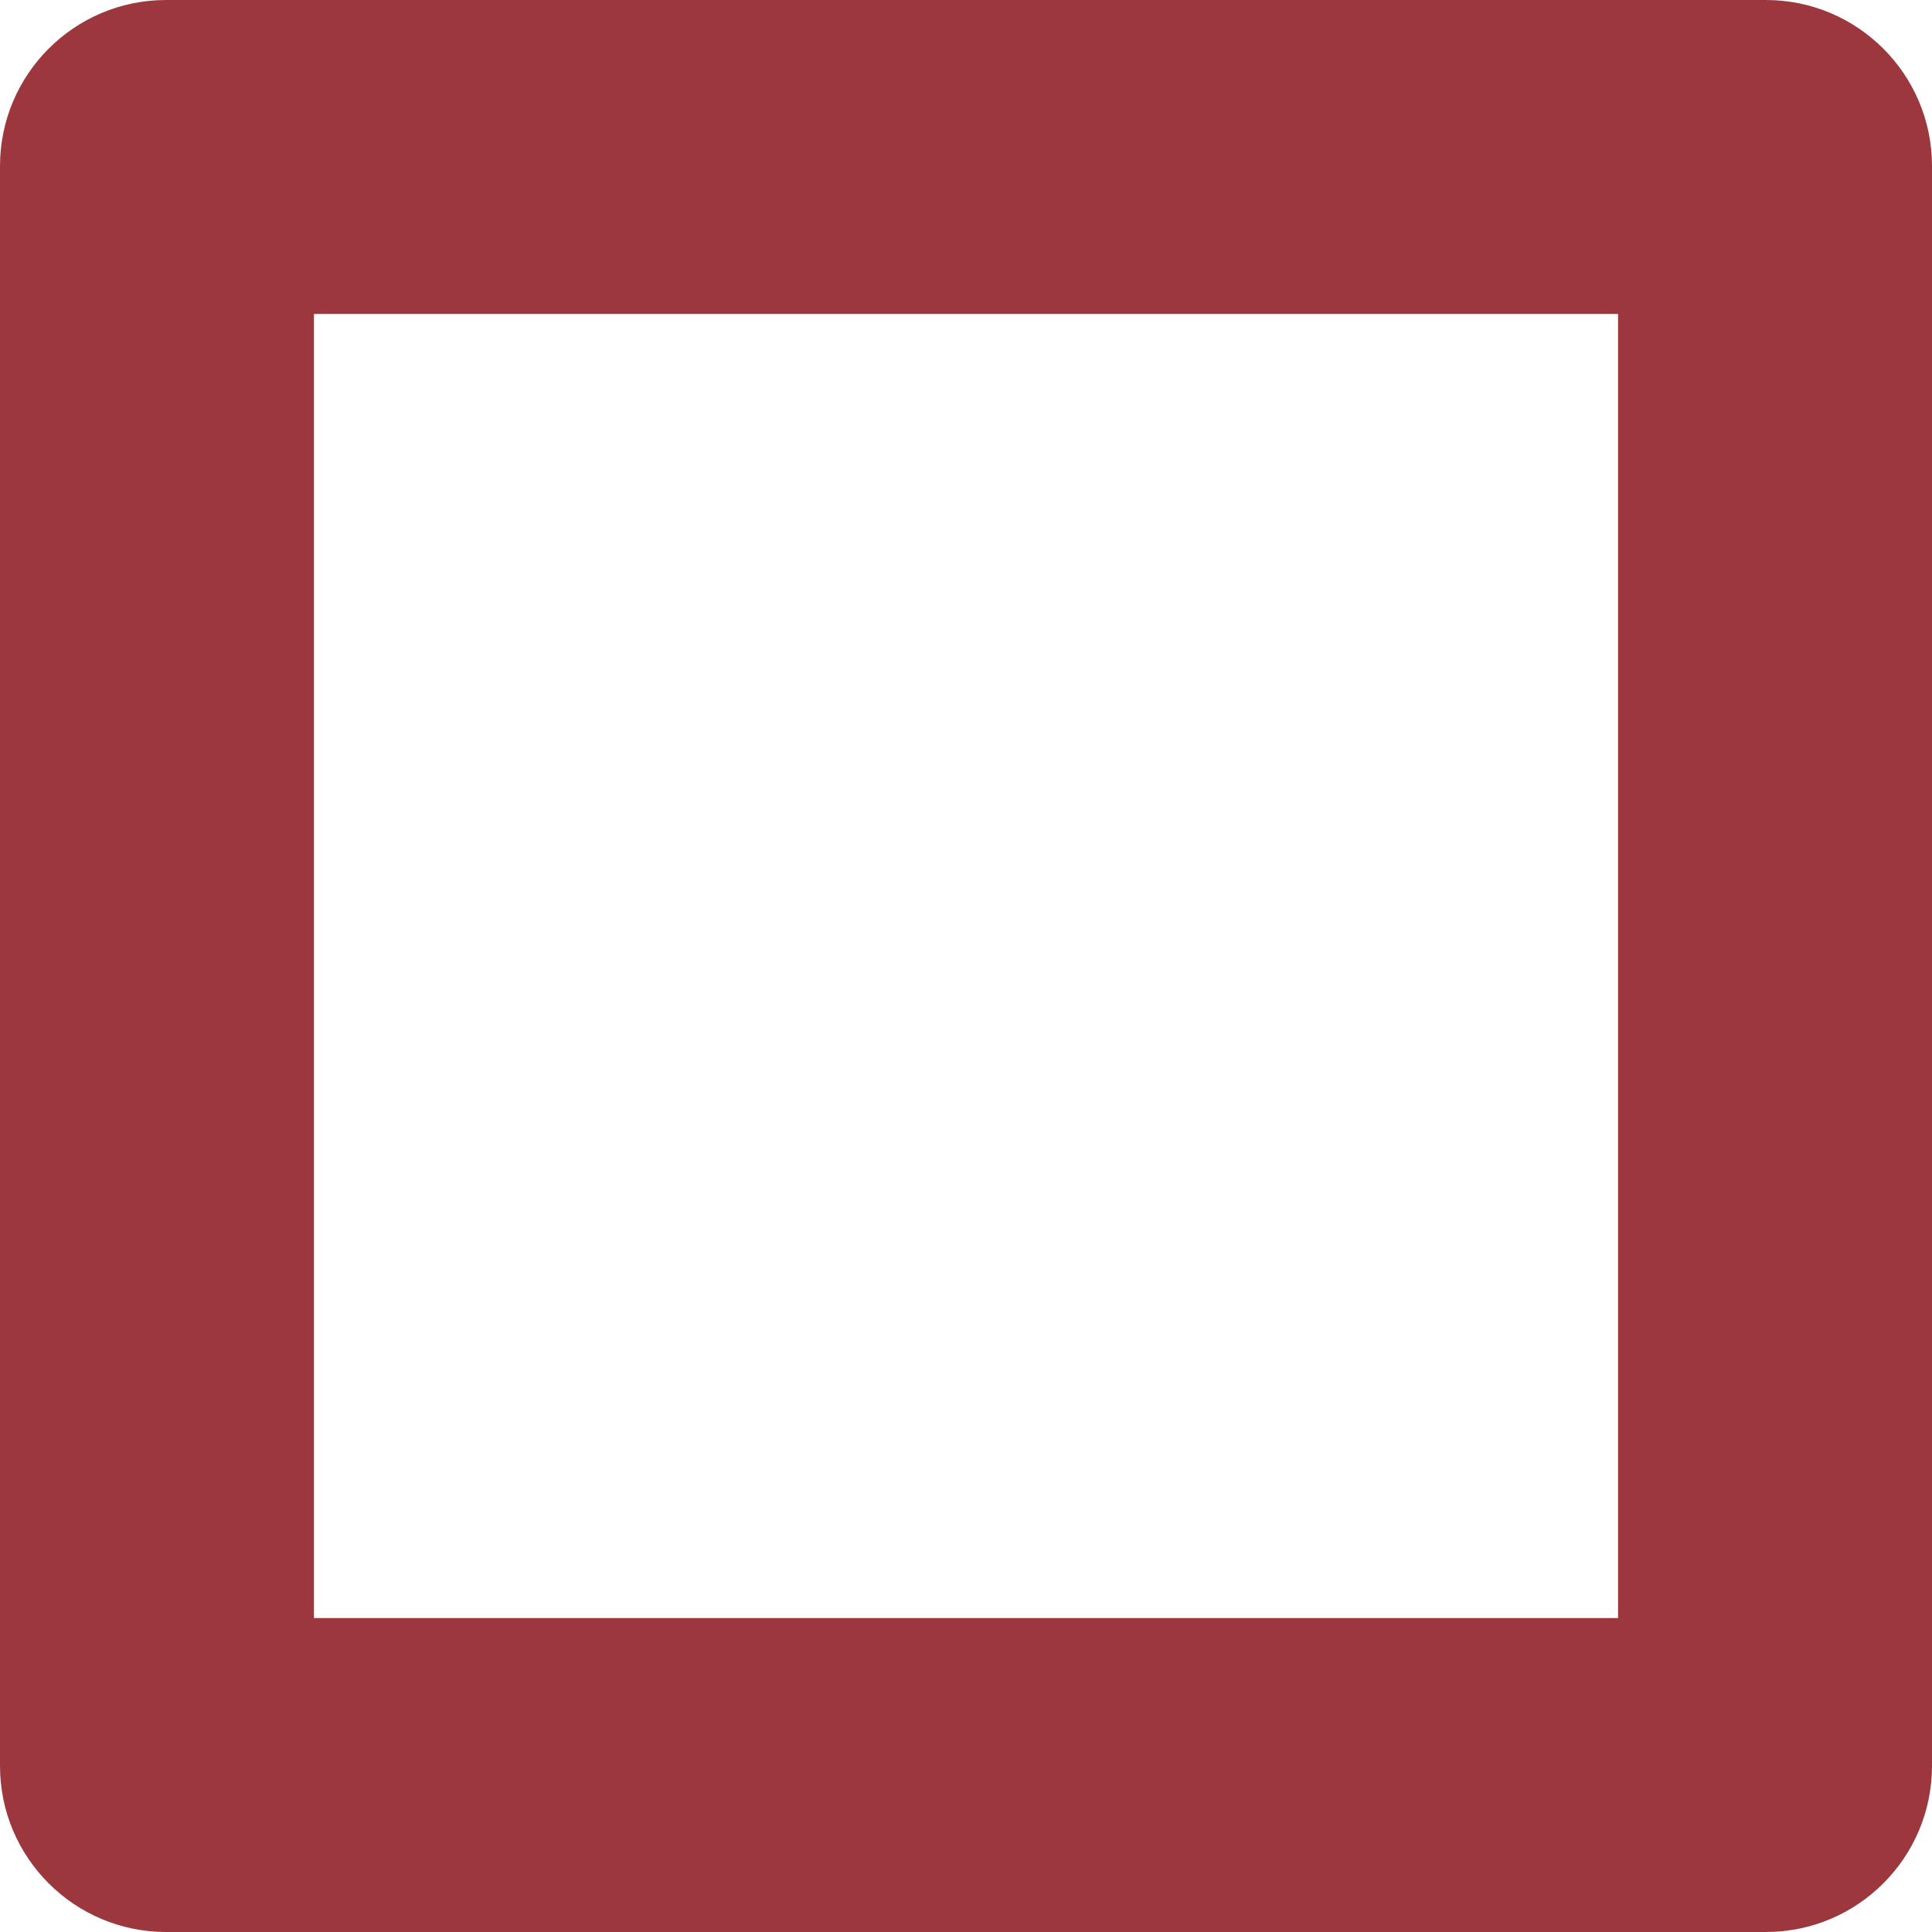
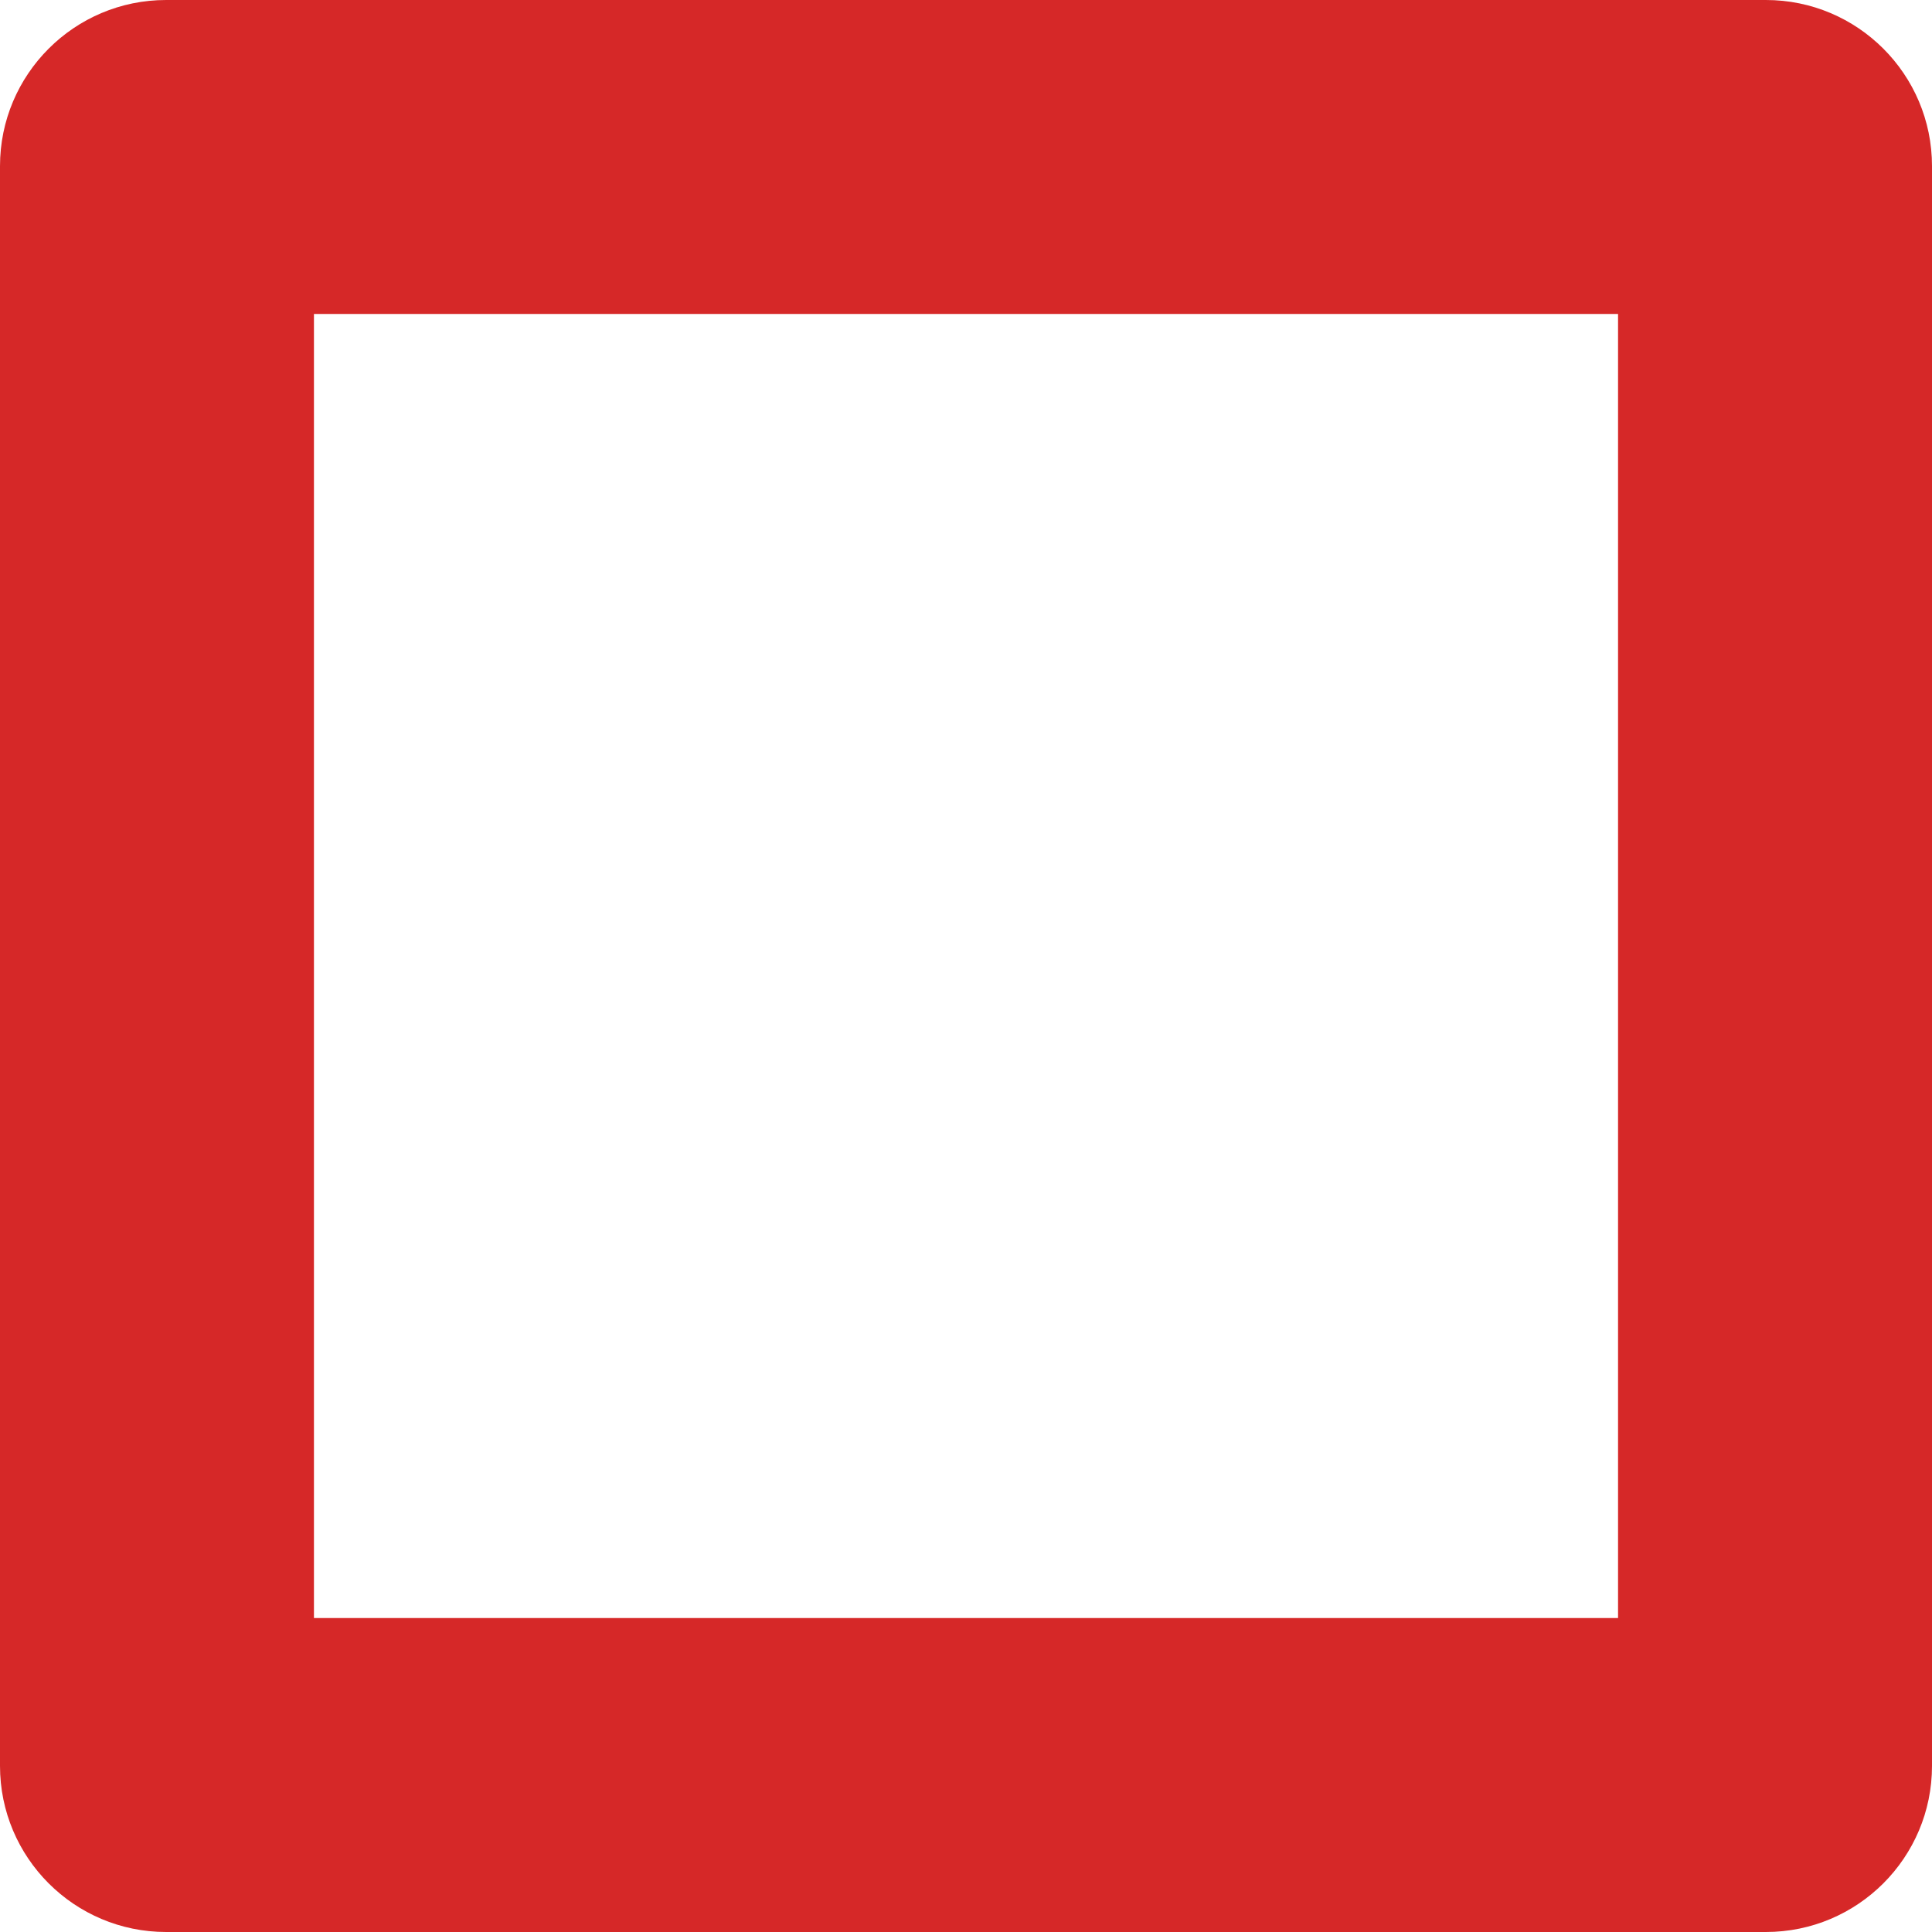
<svg xmlns="http://www.w3.org/2000/svg" version="1.0" id="Calque_1" x="0px" y="0px" viewBox="0 0 4000 4000" style="enable-background:new 0 0 4000 4000;" xml:space="preserve">
  <g>
-     <path style="fill:#9d373e;" d="M3350,650v2700H650V650H3350 M3656.07,0H343.93C153.98,0,0,153.98,0,343.93v3312.15   C0,3846.02,153.98,4000,343.93,4000h3312.15c189.95,0,343.93-153.98,343.93-343.93V343.93C4000,153.98,3846.02,0,3656.07,0   L3656.07,0z" />
+     <path style="fill:#d62828;" d="M3350,650v2700H650V650H3350 M3656.07,0H343.93C153.98,0,0,153.98,0,343.93v3312.15   C0,3846.02,153.98,4000,343.93,4000h3312.15c189.95,0,343.93-153.98,343.93-343.93V343.93C4000,153.98,3846.02,0,3656.07,0   L3656.07,0z" />
  </g>
</svg>
